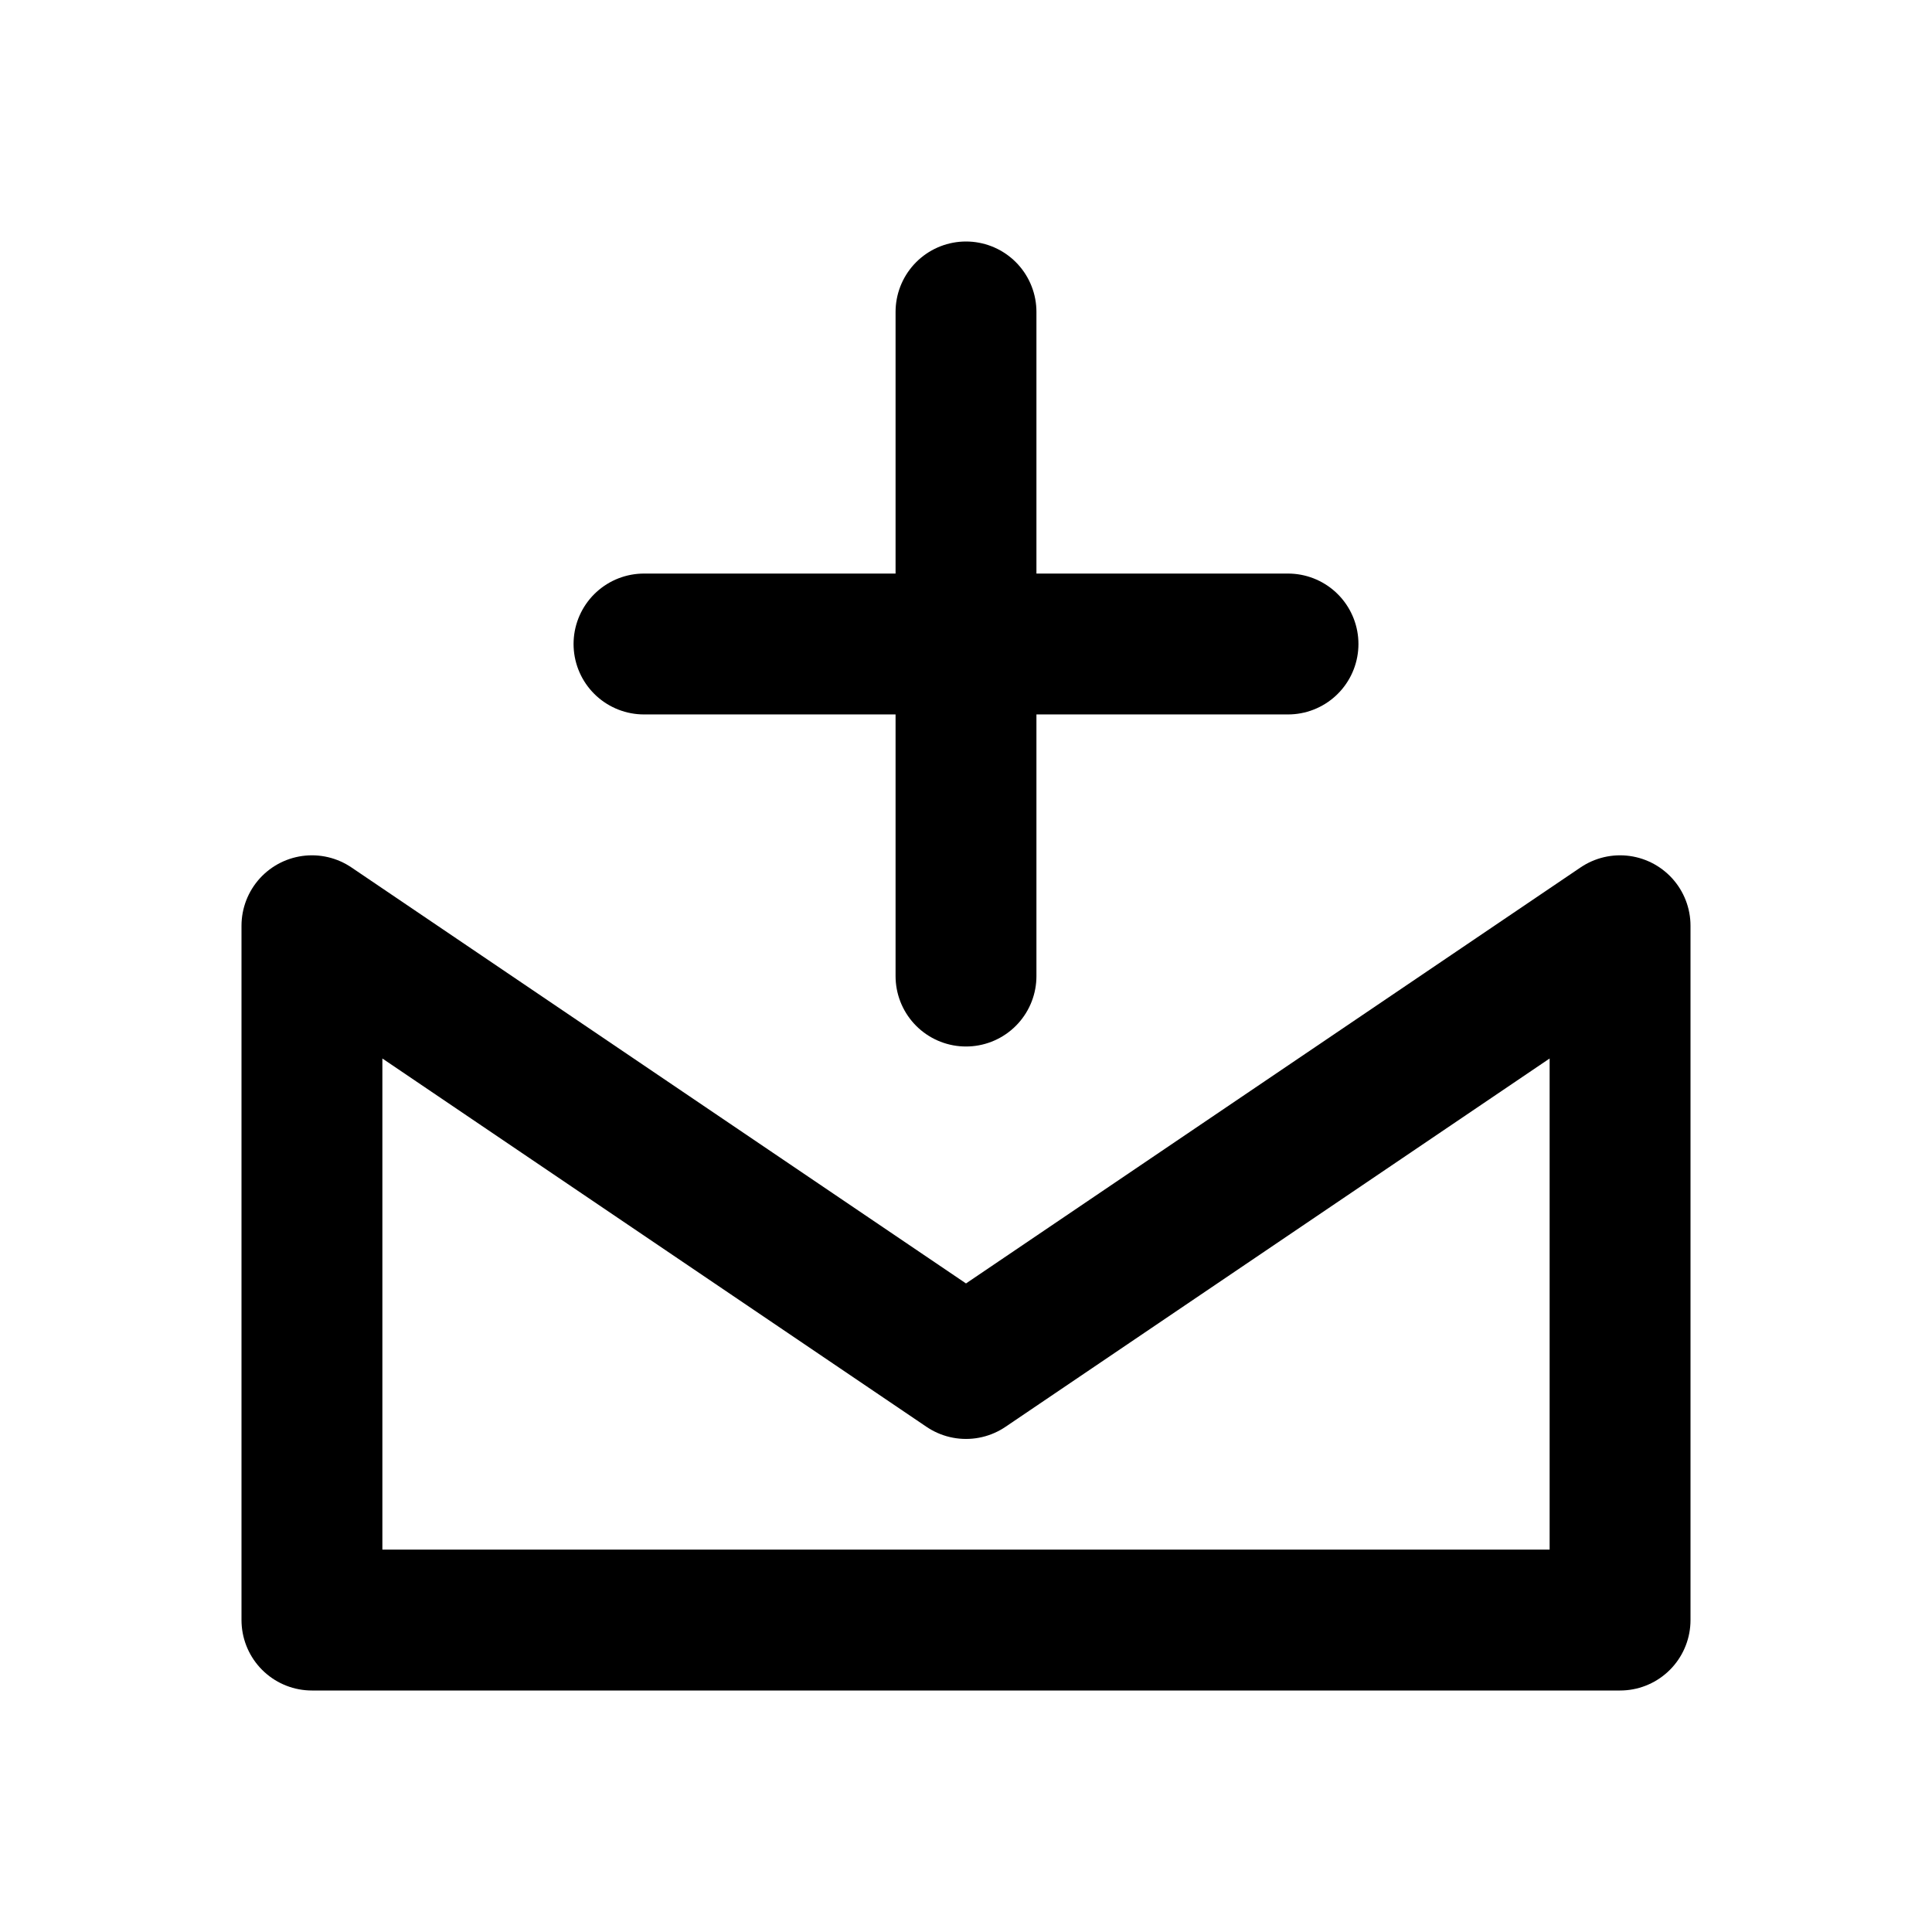
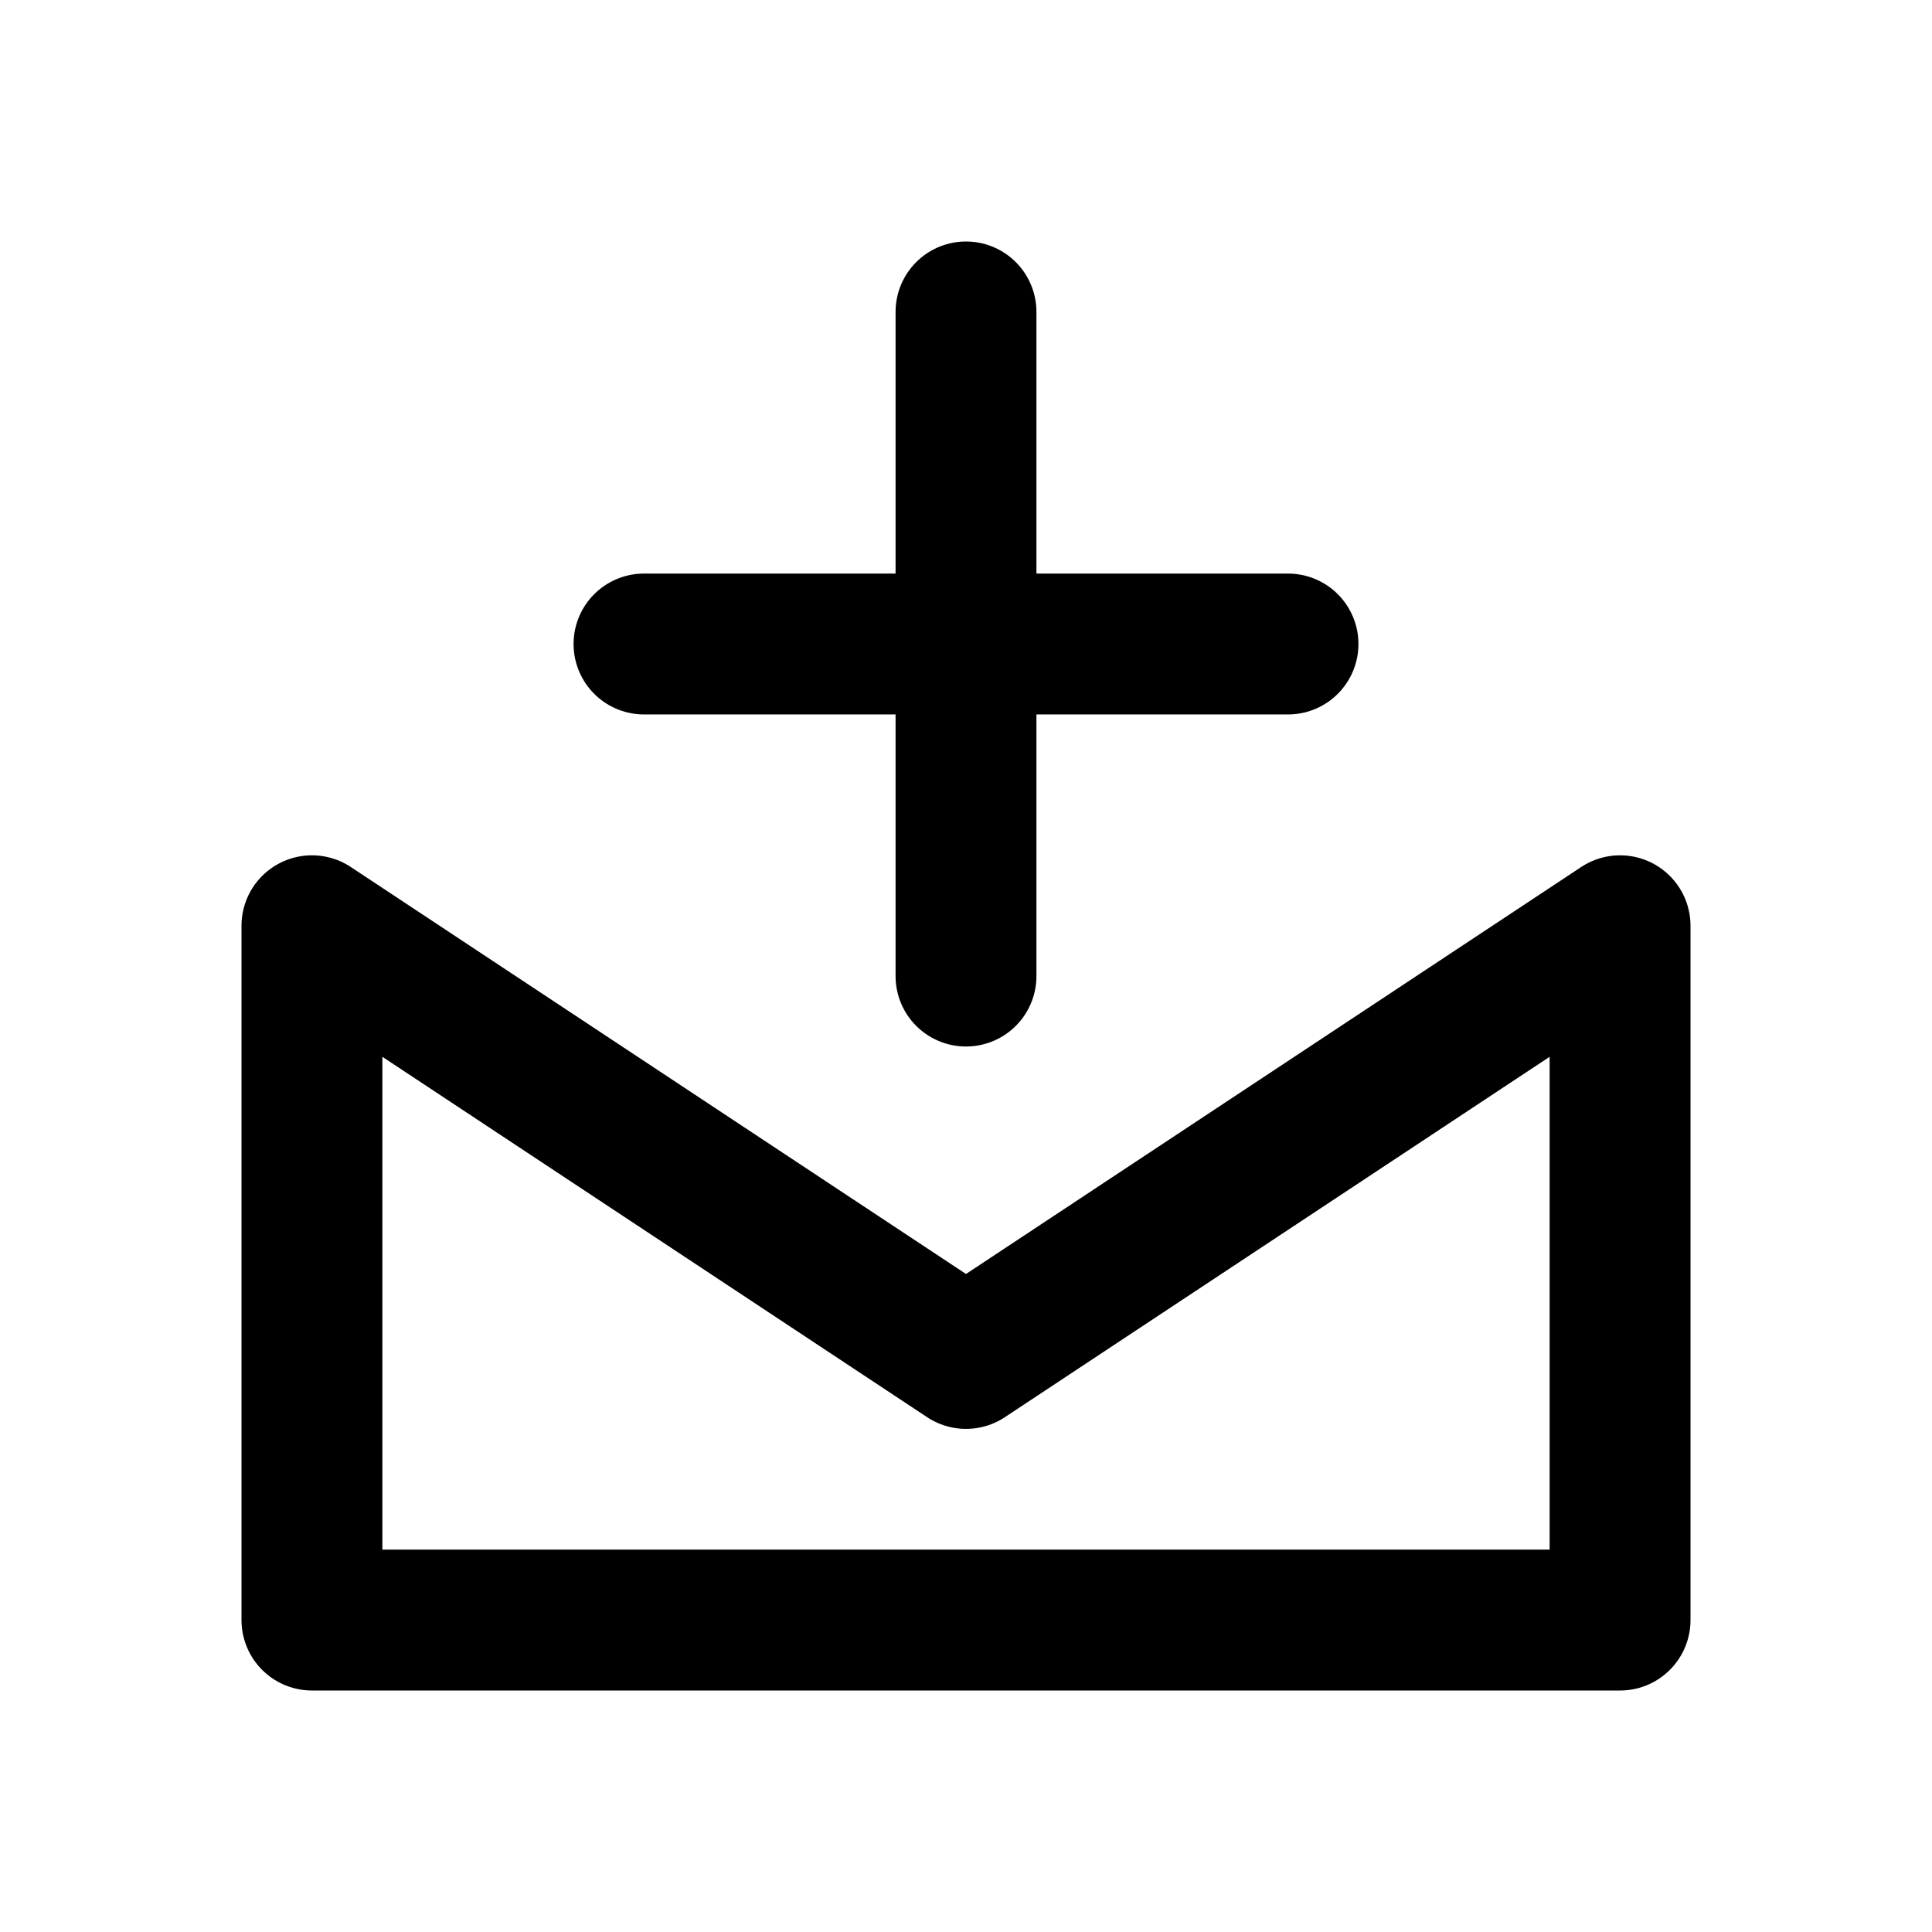
<svg xmlns="http://www.w3.org/2000/svg" width="24" height="24" viewBox="0 0 24 24" fill="none" stroke="currentColor" stroke-width="1.75" stroke-linecap="round" stroke-linejoin="round" aria-hidden="true" focusable="false">
-   <path d="M3.875 11.5 12 17l8.125-5.5v8.625H3.875V11.5Z" />
+   <path d="M3.875 11.5L12 16.875 20.125 11.5V20.125H3.875V11.5Z" />
  <path d="M8 8h8M12 3.875v8.25" />
</svg>
